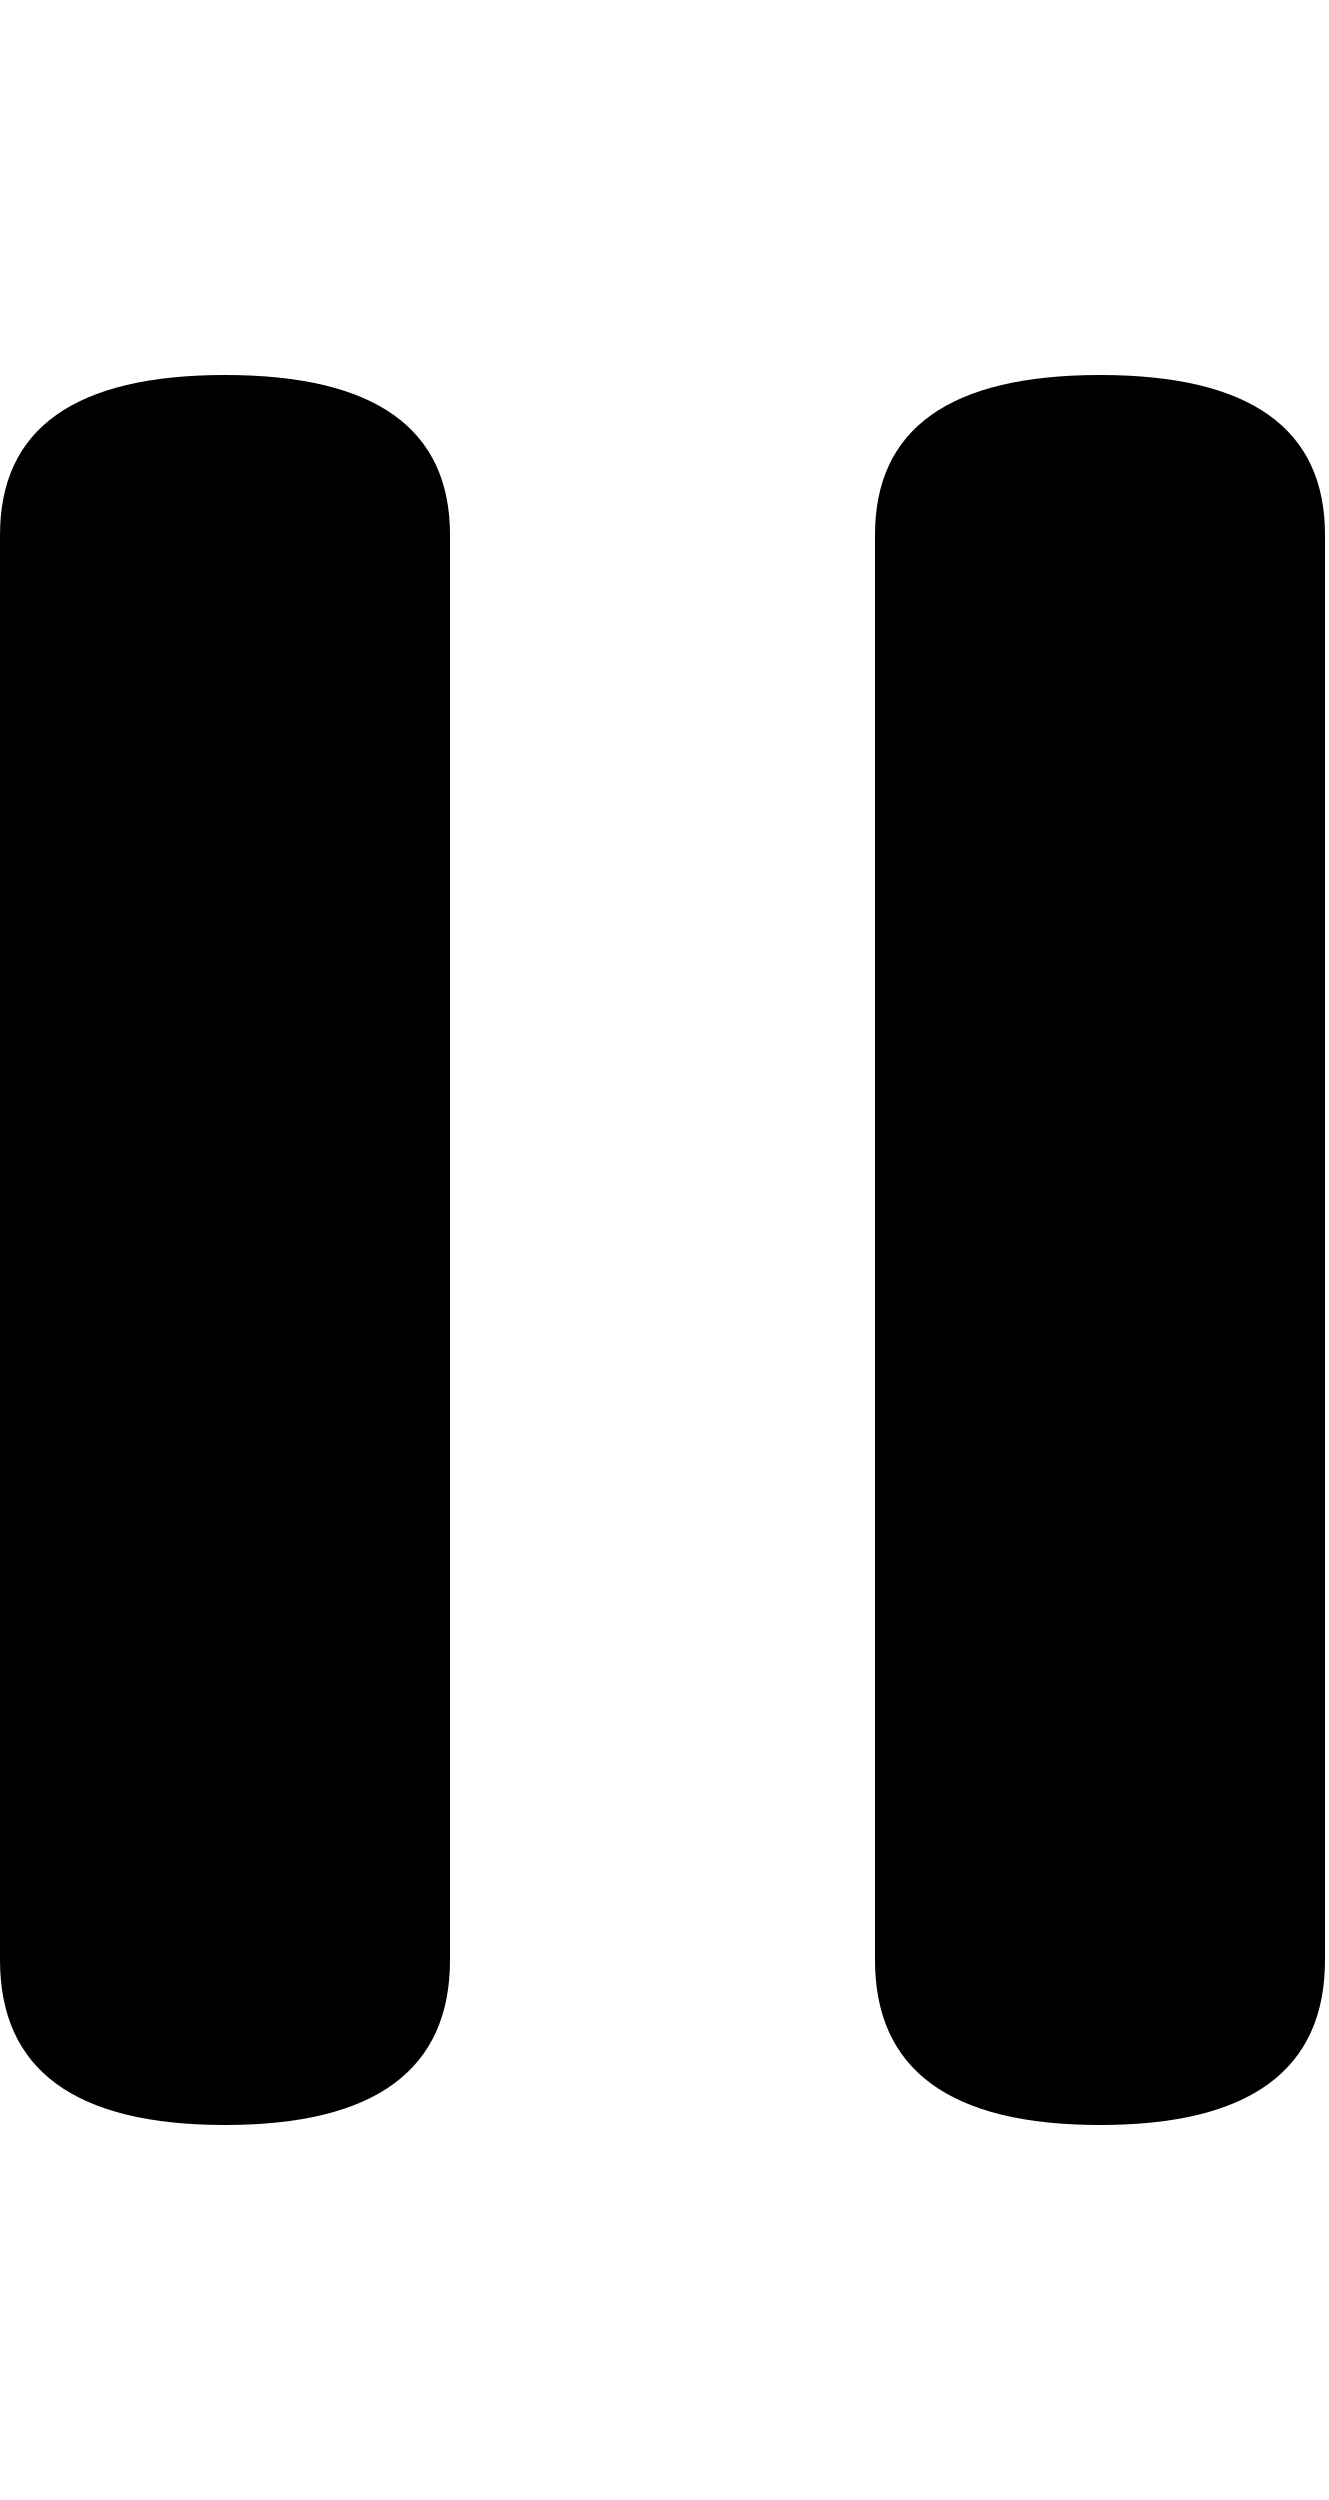
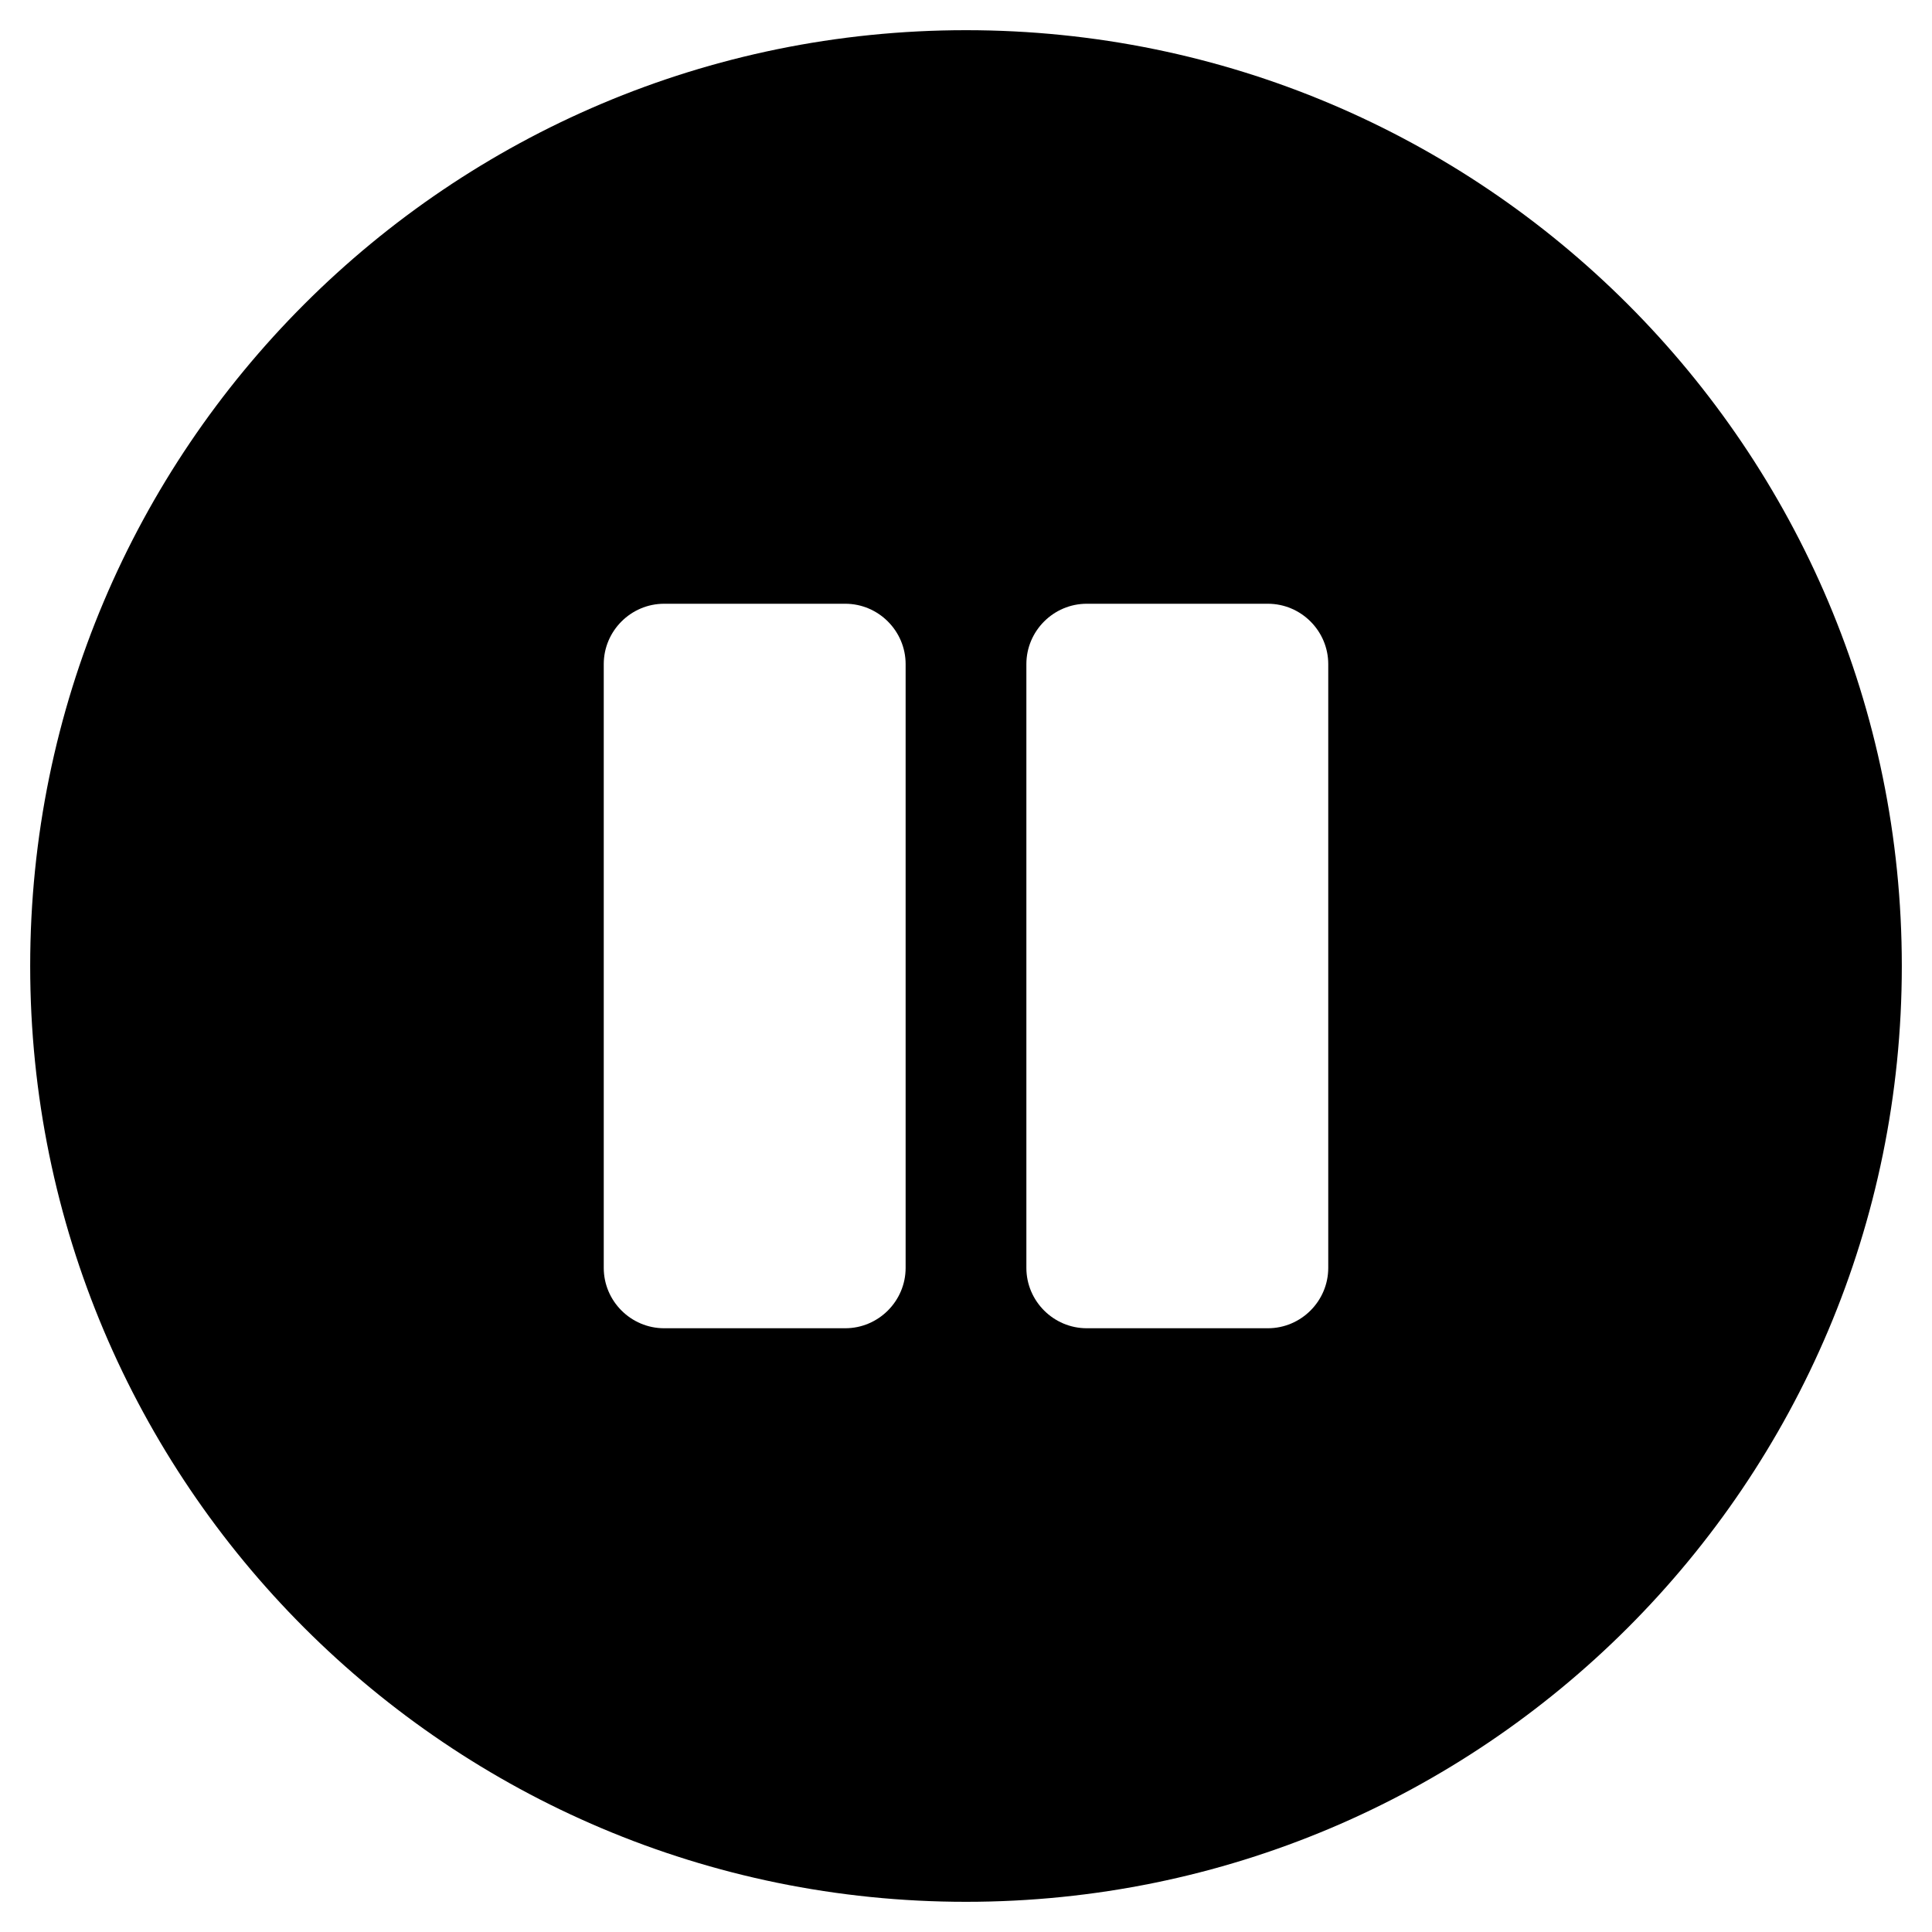
- <svg xmlns="http://www.w3.org/2000/svg" version="1.1" viewBox="0 0 17 32">
-   <path d="M14.080 4.8q2.88 0 2.88 2.048v18.24q0 2.112-2.88 2.112t-2.88-2.112v-18.24q0-2.048 2.88-2.048zM2.88 4.8q2.88 0 2.88 2.048v18.24q0 2.112-2.88 2.112t-2.88-2.112v-18.24q0-2.048 2.88-2.048z" />
+ <svg xmlns="http://www.w3.org/2000/svg" viewBox="0 0 512 512">
+   <path d="M256 8C119 8 8 119 8 256s111 248 248 248 248-111 248-248S393 8 256 8zm-16 328c0 8.8-7.2 16-16 16h-48c-8.8 0-16-7.2-16-16V176c0-8.8 7.2-16 16-16h48c8.8 0 16 7.2 16 16v160zm112 0c0 8.8-7.2 16-16 16h-48c-8.8 0-16-7.2-16-16V176c0-8.8 7.2-16 16-16h48c8.8 0 16 7.2 16 16v160z" />
</svg>
